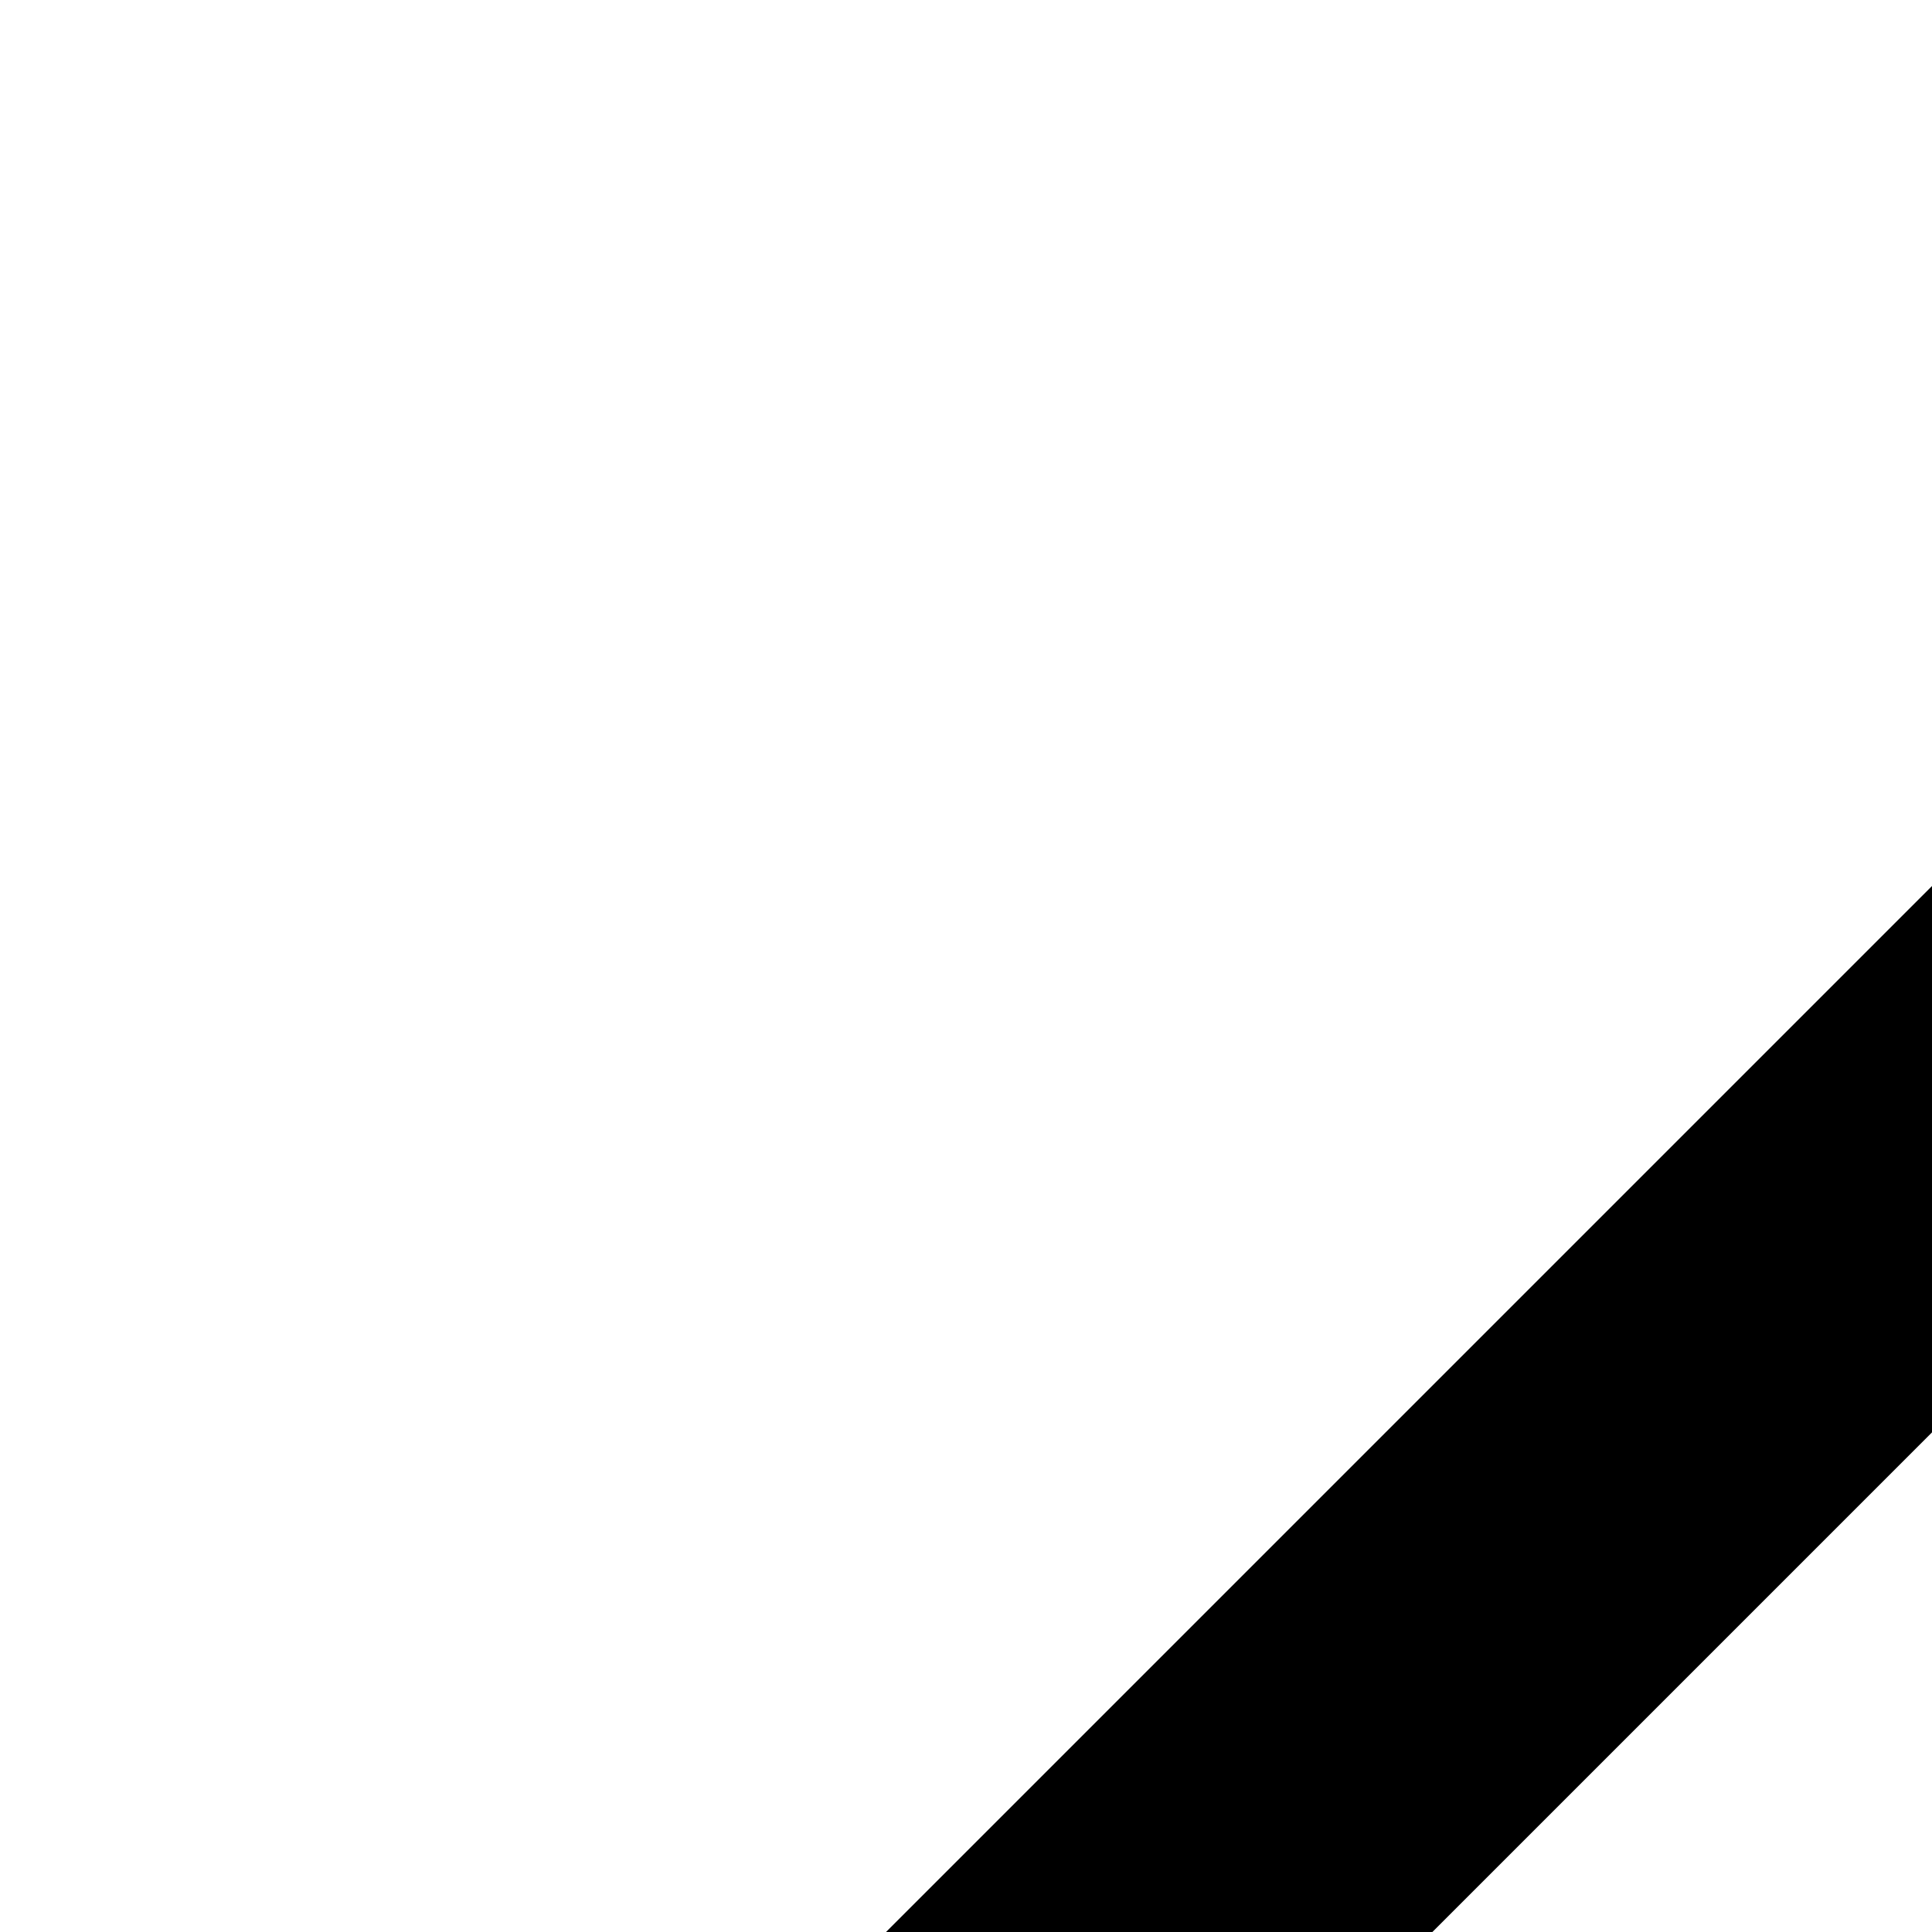
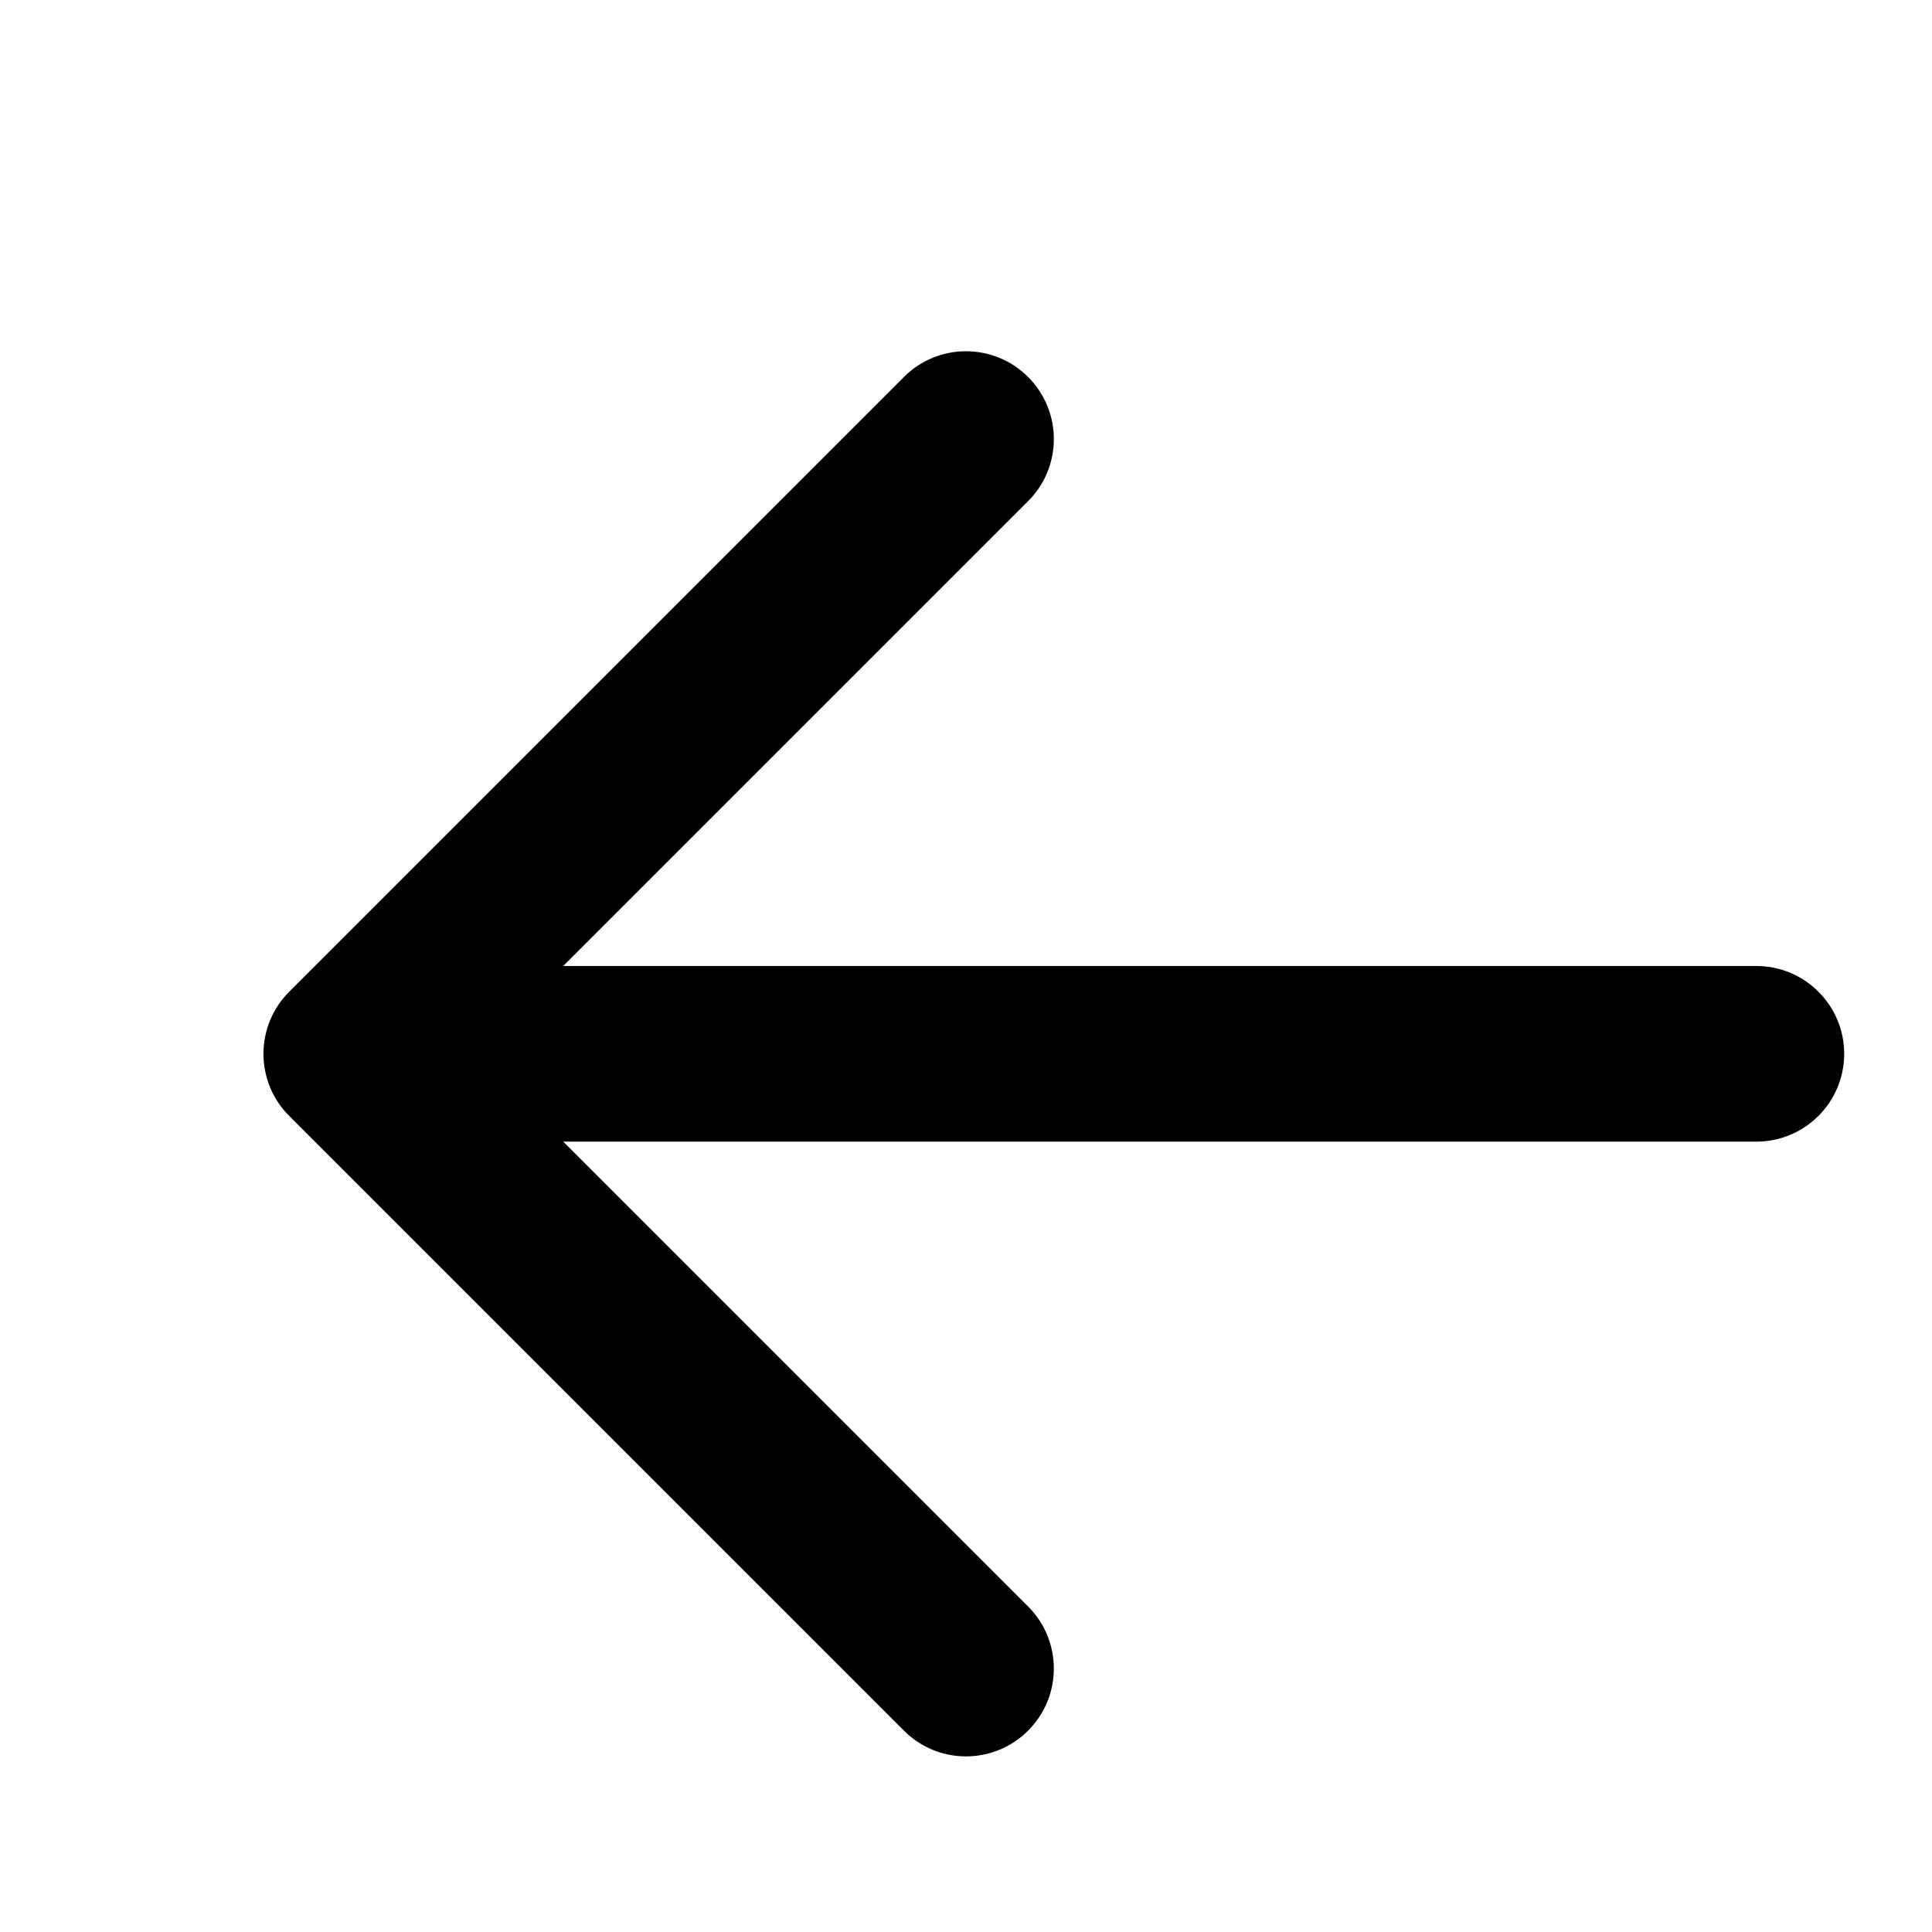
- <svg xmlns="http://www.w3.org/2000/svg" width="10px" height="10px" viewBox="0 0 10 10" fill="#4D4D4DFF">
+ <svg xmlns="http://www.w3.org/2000/svg" width="15px" height="15px" viewBox="0 0 22 22" fill="#4D4D4DFF">
  <path fill-rule="evenodd" clip-rule="evenodd" d="M11.707 4.293C12.098 4.683 12.098 5.317 11.707 5.707L6.414 11H20C20.552 11 21 11.448 21 12C21 12.552 20.552 13 20 13H6.414L11.707 18.293C12.098 18.683 12.098 19.317 11.707 19.707C11.317 20.098 10.683 20.098 10.293 19.707L3.293 12.707C3.105 12.52 3 12.265 3 12C3 11.735 3.105 11.48 3.293 11.293L10.293 4.293C10.683 3.902 11.317 3.902 11.707 4.293Z" fill="#000000" />
</svg>
